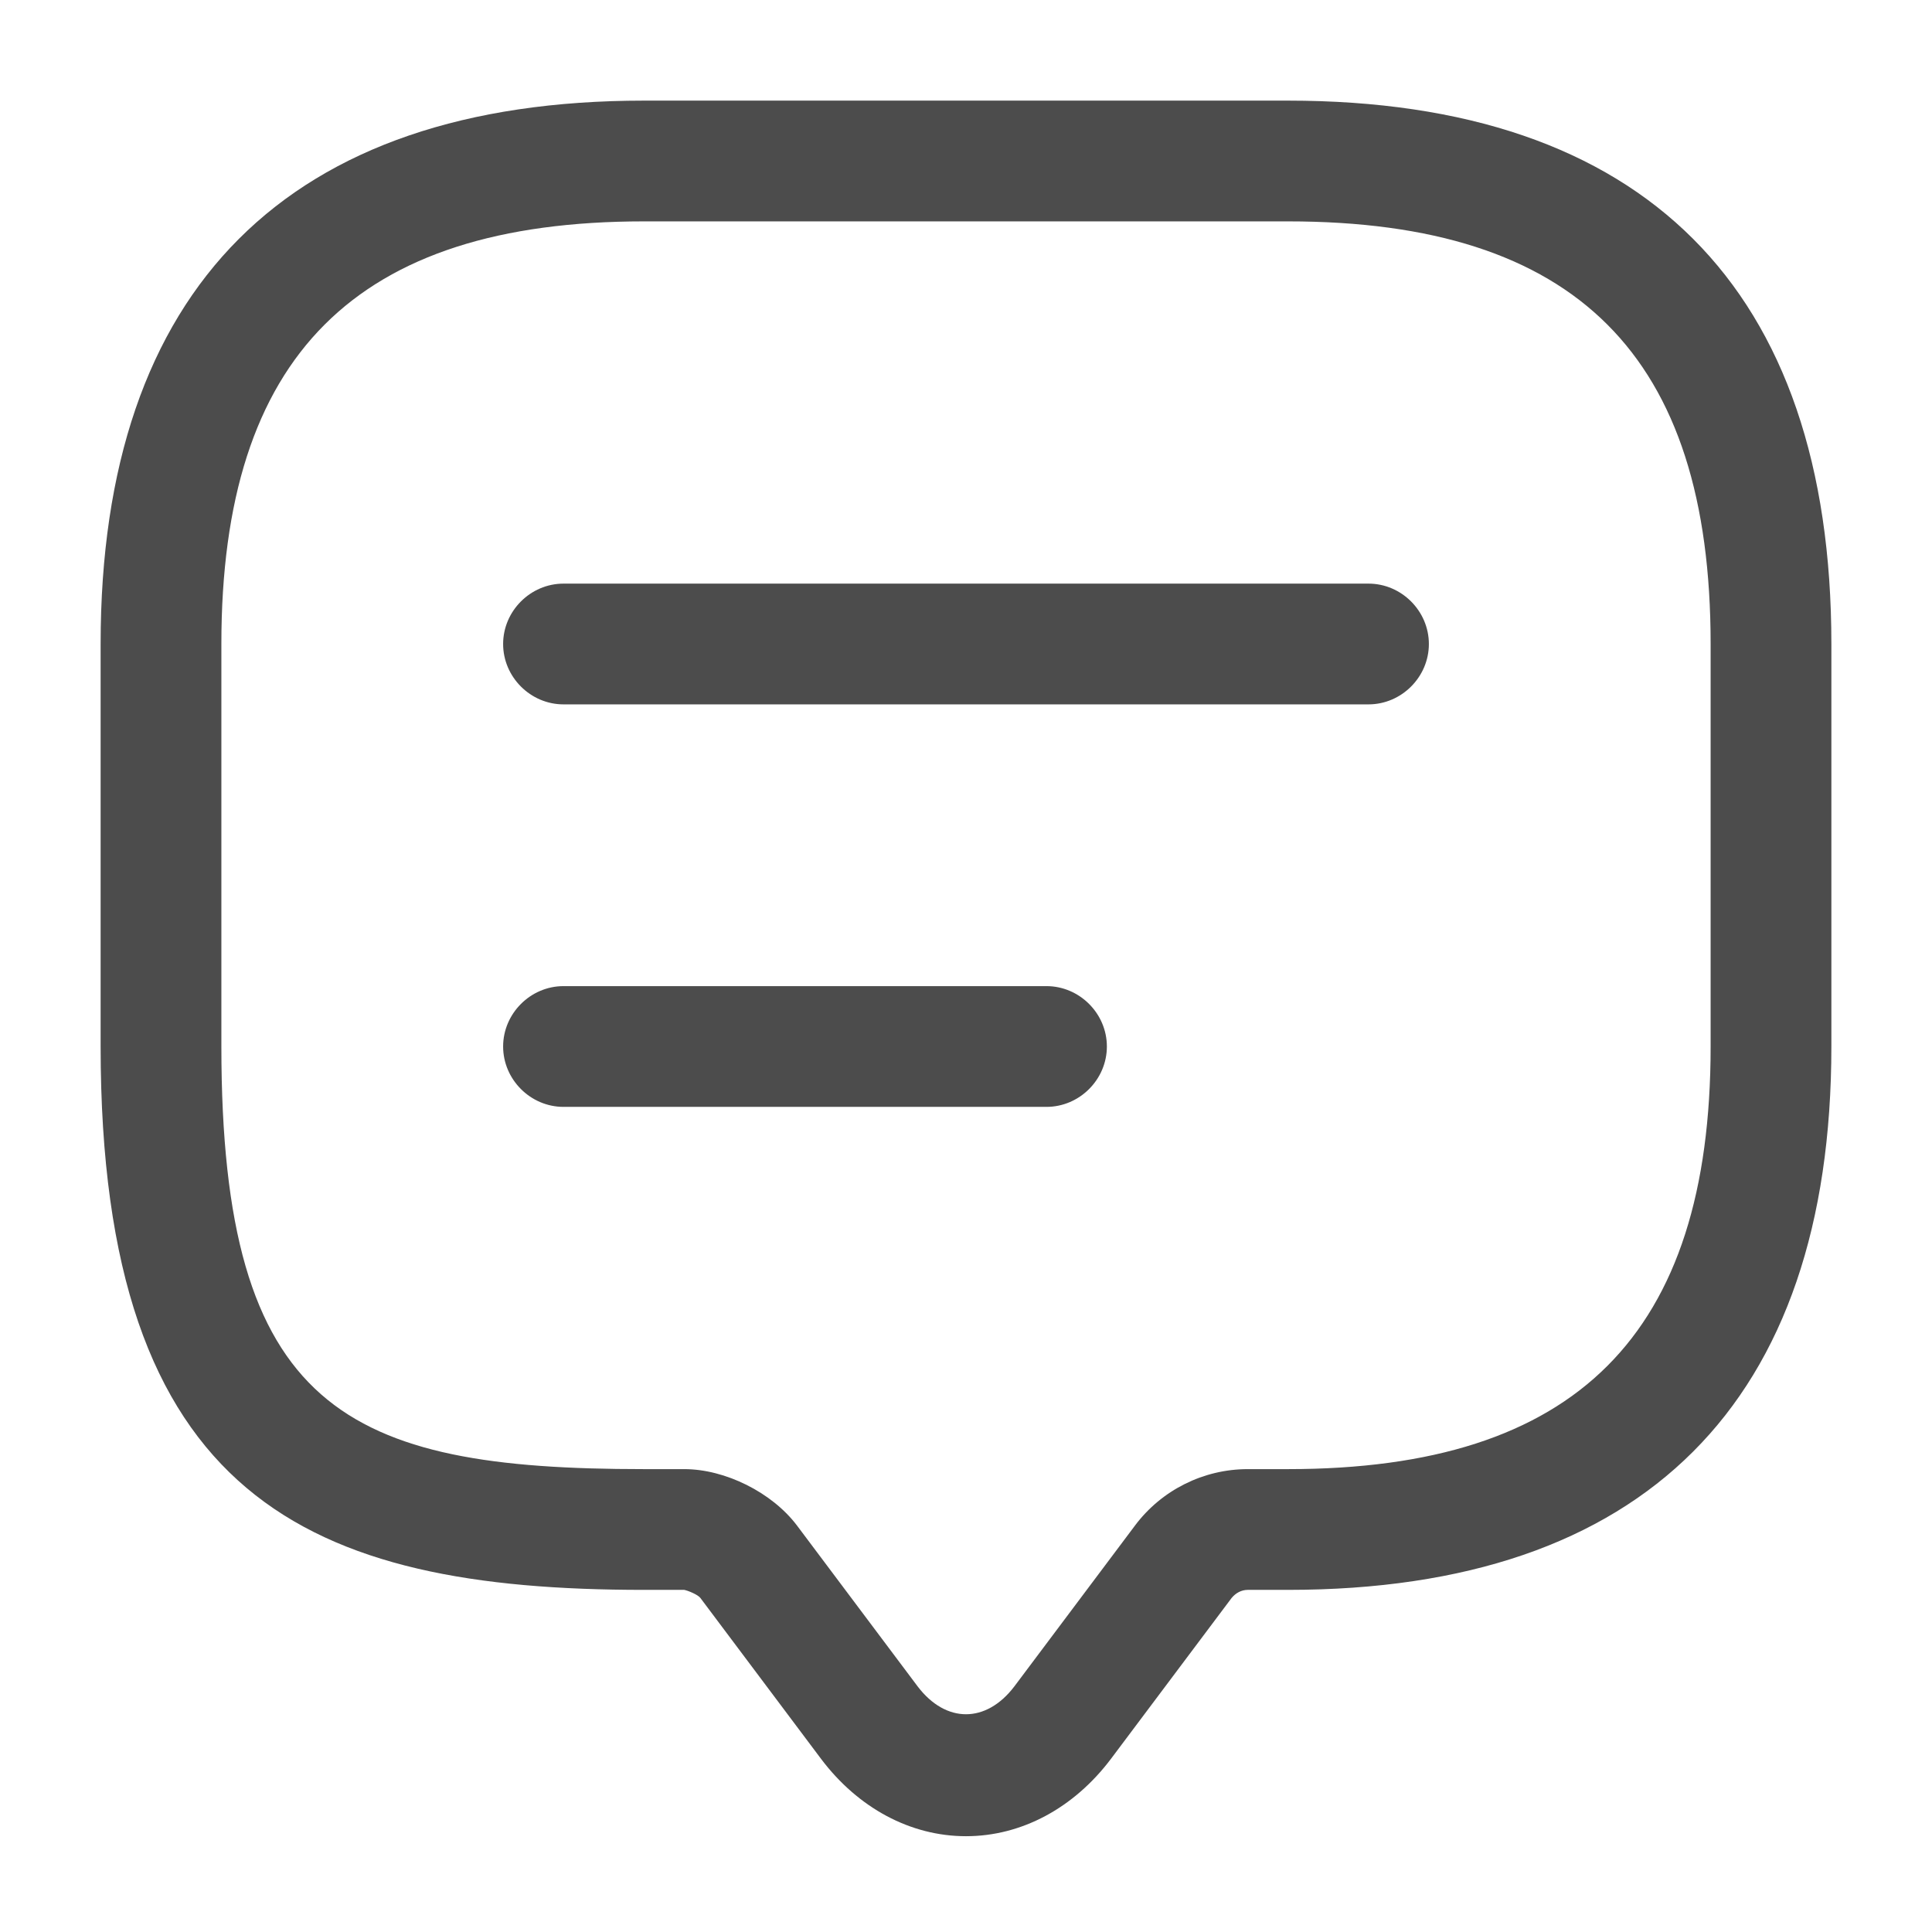
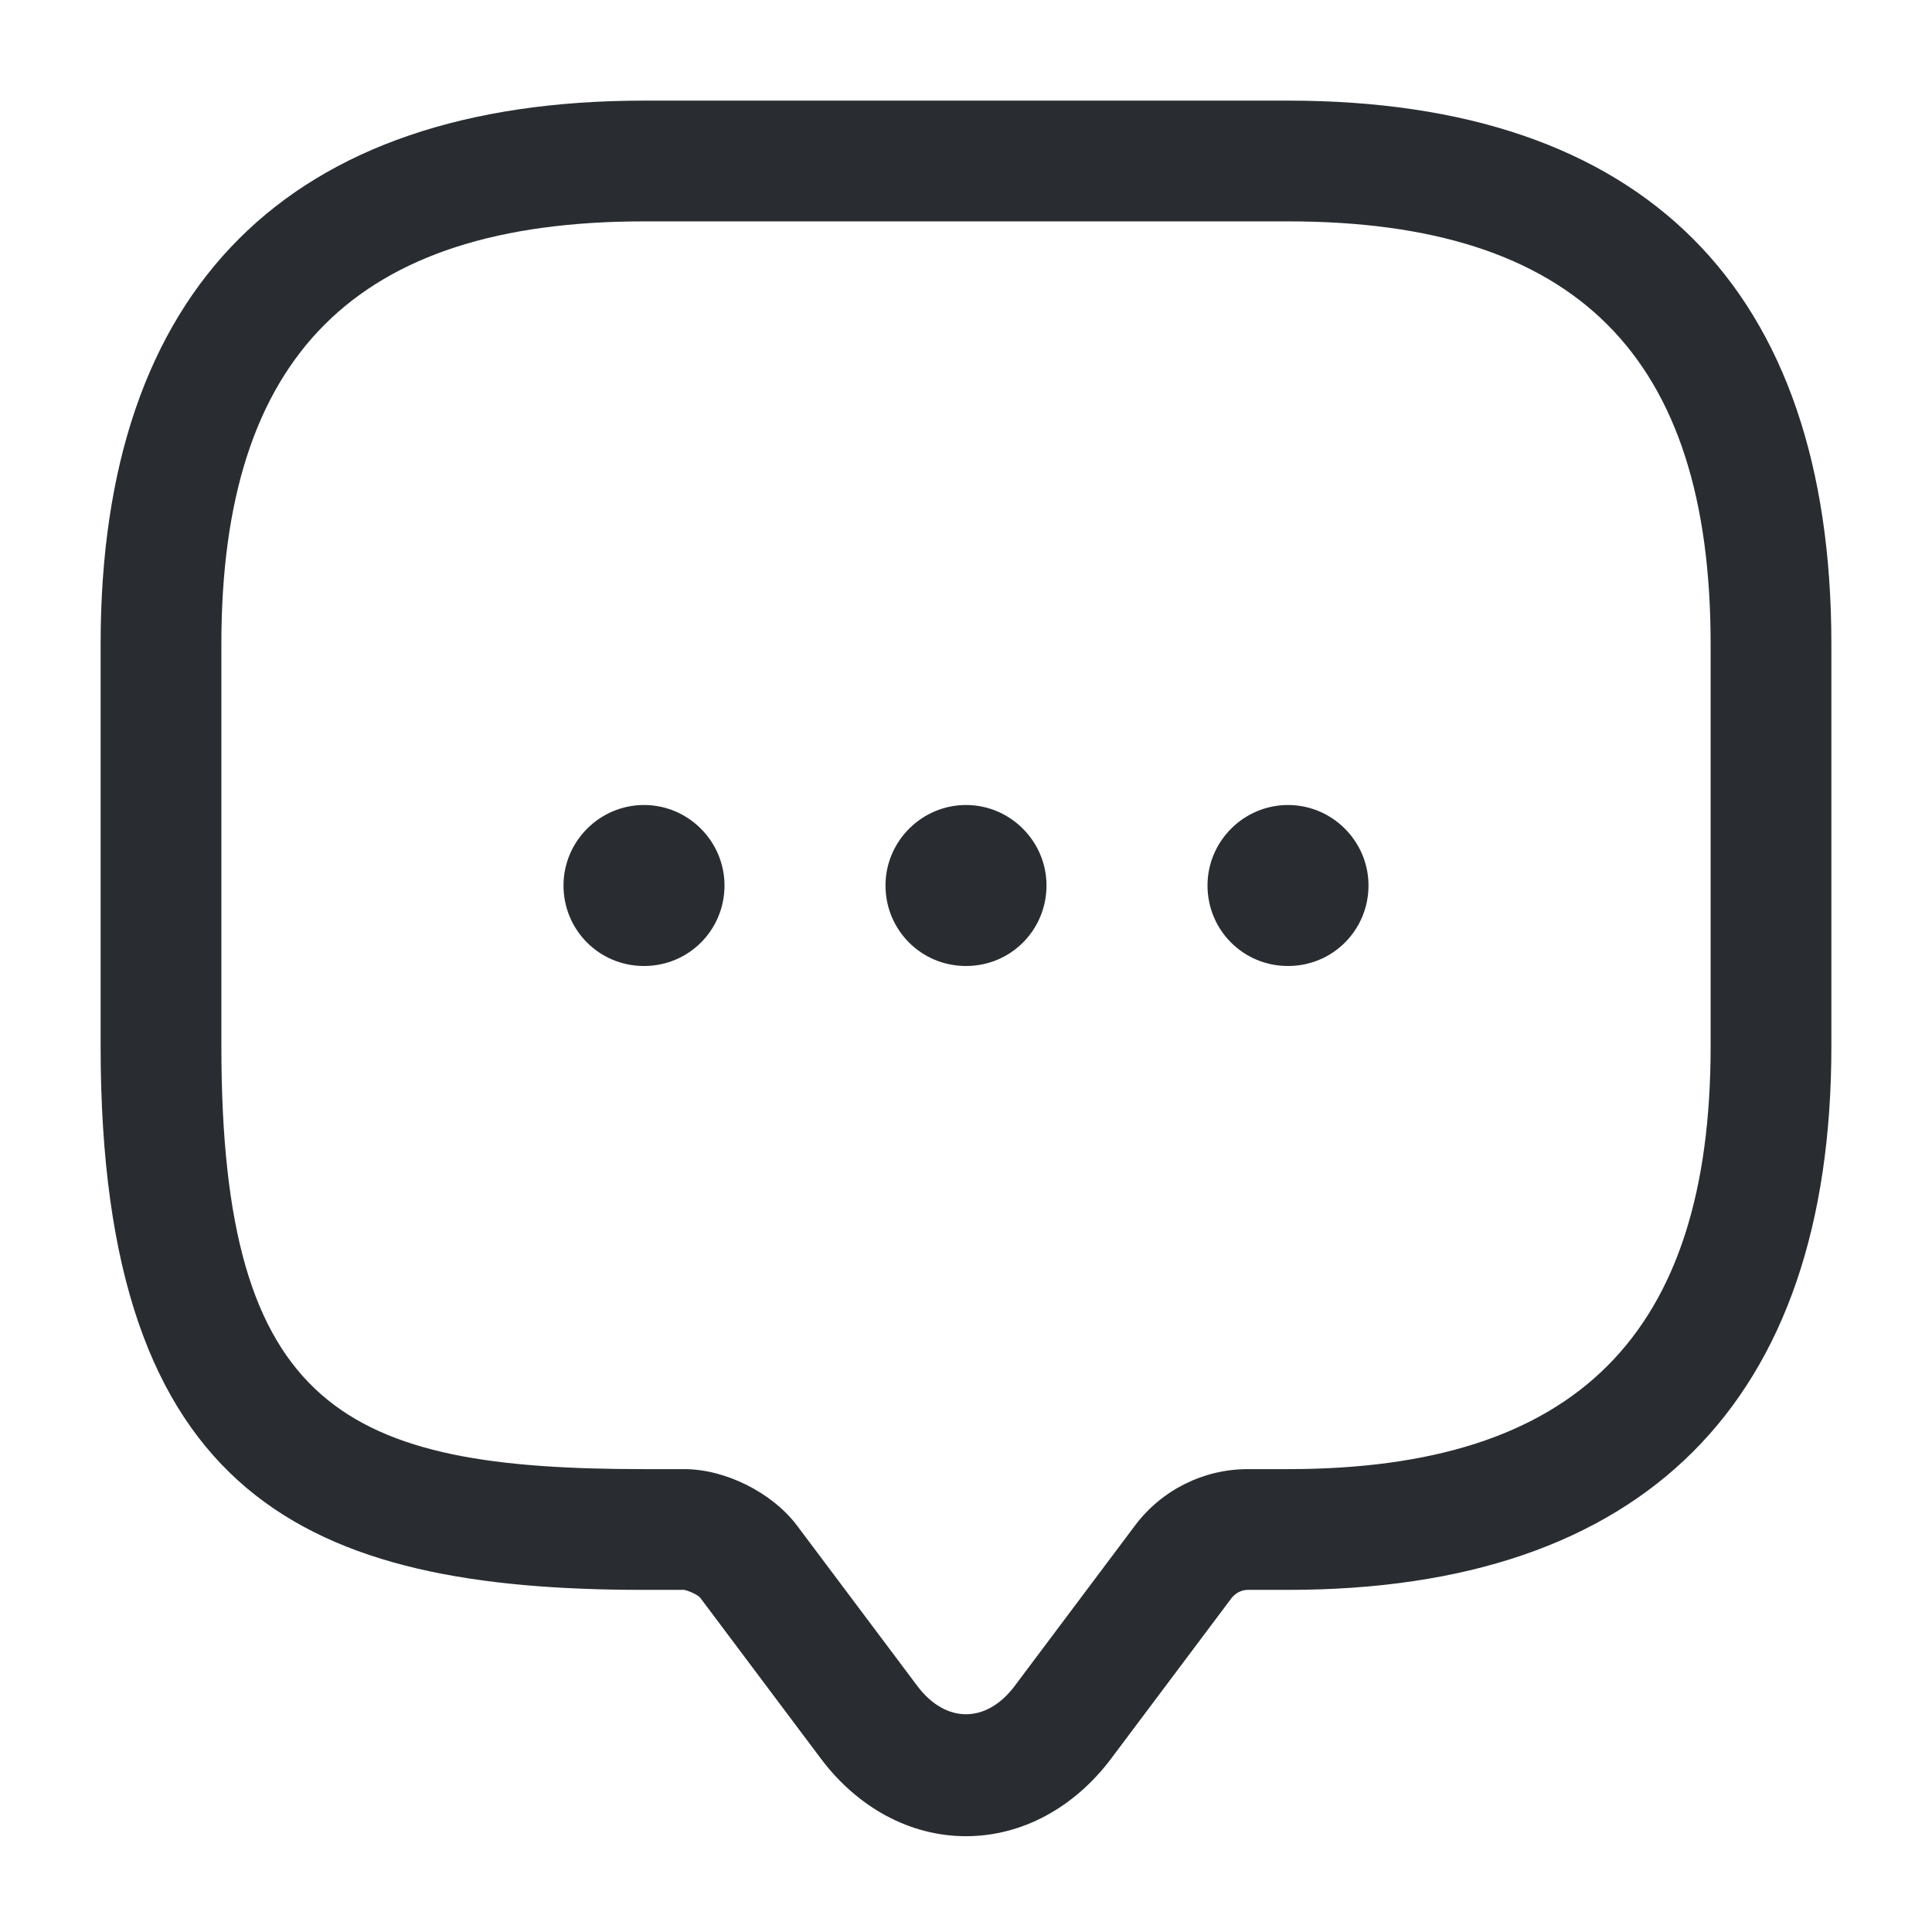
<svg xmlns="http://www.w3.org/2000/svg" width="24" height="24" viewBox="0 0 24 24">
  <defs />
-   <path fill="#4C4C4C" d="M12,22.81 C11.31,22.81 10.66,22.46 10.2,21.85 L8.7,19.85 C8.67,19.81 8.55,19.76 8.5,19.75 L8,19.75 C3.83,19.75 1.25,18.62 1.25,13 L1.25,8 C1.25,3.58 3.58,1.25 8,1.25 L16,1.25 C20.42,1.25 22.75,3.58 22.75,8 L22.75,13 C22.75,17.42 20.42,19.75 16,19.75 L15.5,19.75 C15.42,19.75 15.35,19.79 15.3,19.85 L13.8,21.85 C13.34,22.46 12.69,22.81 12,22.81 Z M8,2.75 C4.42,2.75 2.75,4.42 2.75,8 L2.75,13 C2.75,17.52 4.3,18.25 8,18.25 L8.5,18.25 C9.01,18.25 9.59,18.54 9.9,18.95 L11.4,20.95 C11.75,21.41 12.25,21.41 12.6,20.95 L14.1,18.95 C14.43,18.51 14.95,18.25 15.5,18.25 L16,18.25 C19.58,18.25 21.25,16.58 21.25,13 L21.25,8 C21.25,4.42 19.58,2.75 16,2.75 L8,2.75 Z" />
-   <path fill="#4C4C4C" d="M17,8.75 L7,8.75 C6.59,8.75 6.25,8.41 6.25,8 C6.25,7.59 6.59,7.25 7,7.25 L17,7.25 C17.41,7.25 17.75,7.59 17.75,8 C17.75,8.41 17.41,8.75 17,8.75 Z" />
-   <path fill="#4C4C4C" d="M13,13.75 L7,13.75 C6.59,13.75 6.25,13.41 6.25,13 C6.25,12.59 6.59,12.25 7,12.25 L13,12.25 C13.41,12.25 13.75,12.59 13.75,13 C13.75,13.41 13.41,13.75 13,13.75 Z" />
+   <path fill="#292D32" d="M12,22.81 C11.31,22.81 10.66,22.46 10.2,21.85 L8.7,19.85 C8.67,19.81 8.55,19.76 8.5,19.75 L8,19.75 C3.83,19.75 1.25,18.62 1.25,13 L1.25,8 C1.25,3.58 3.58,1.25 8,1.25 L16,1.25 C20.42,1.25 22.75,3.58 22.75,8 L22.75,13 C22.75,17.42 20.42,19.75 16,19.75 L15.5,19.75 C15.42,19.75 15.35,19.79 15.3,19.85 L13.8,21.85 C13.34,22.46 12.69,22.81 12,22.81 Z M8,2.75 C4.42,2.75 2.75,4.42 2.75,8 L2.75,13 C2.75,17.52 4.3,18.25 8,18.25 L8.5,18.25 C9.01,18.25 9.59,18.54 9.9,18.95 L11.4,20.95 C11.75,21.41 12.25,21.41 12.6,20.95 L14.1,18.95 C14.43,18.51 14.95,18.25 15.5,18.25 L16,18.25 C19.58,18.25 21.25,16.58 21.25,13 L21.25,8 C21.25,4.42 19.58,2.75 16,2.75 L8,2.75 Z" />
+   <path fill="#292D32" d="M12,12 C11.44,12 11,11.55 11,11 C11,10.45 11.45,10 12,10 C12.55,10 13,10.45 13,11 C13,11.55 12.56,12 12,12 Z" />
+   <path fill="#292D32" d="M16,12 C15.44,12 15,11.55 15,11 C15,10.45 15.45,10 16,10 C16.55,10 17,10.45 17,11 C17,11.55 16.56,12 16,12 Z" />
+   <path fill="#292D32" d="M8,12 C7.44,12 7,11.55 7,11 C7,10.45 7.45,10 8,10 C8.55,10 9,10.45 9,11 C9,11.55 8.56,12 8,12 Z" />
</svg>
